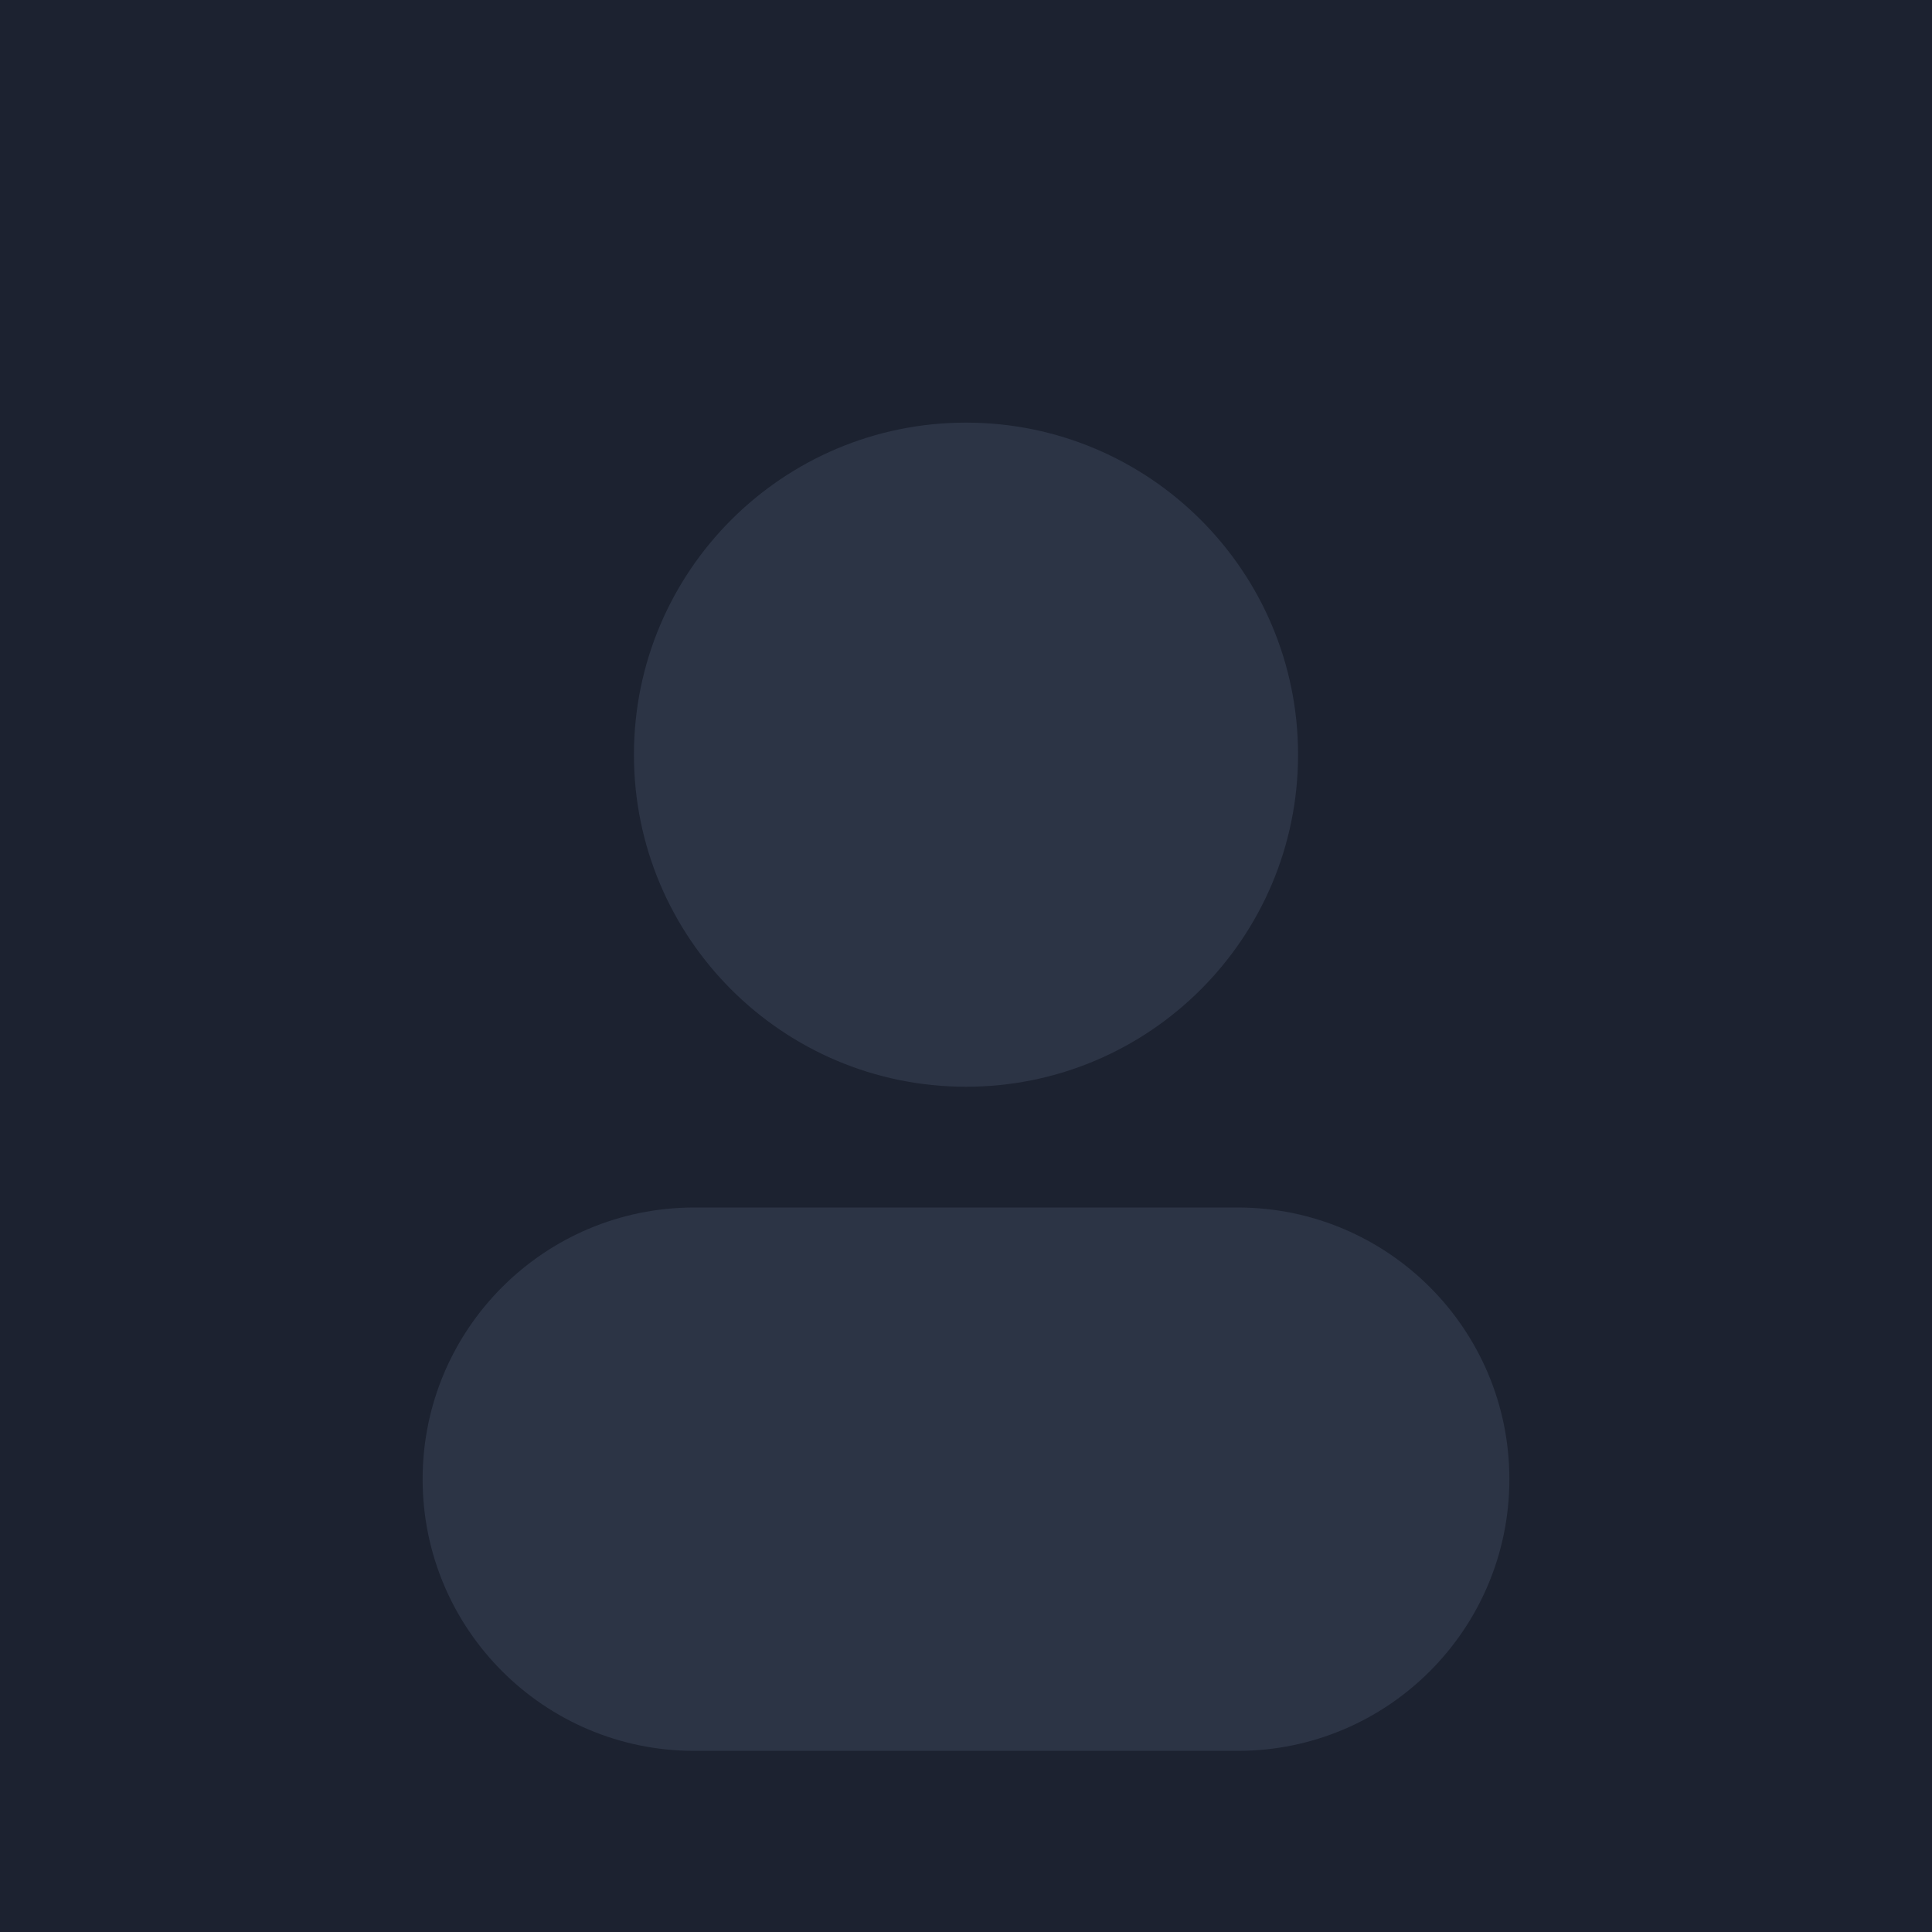
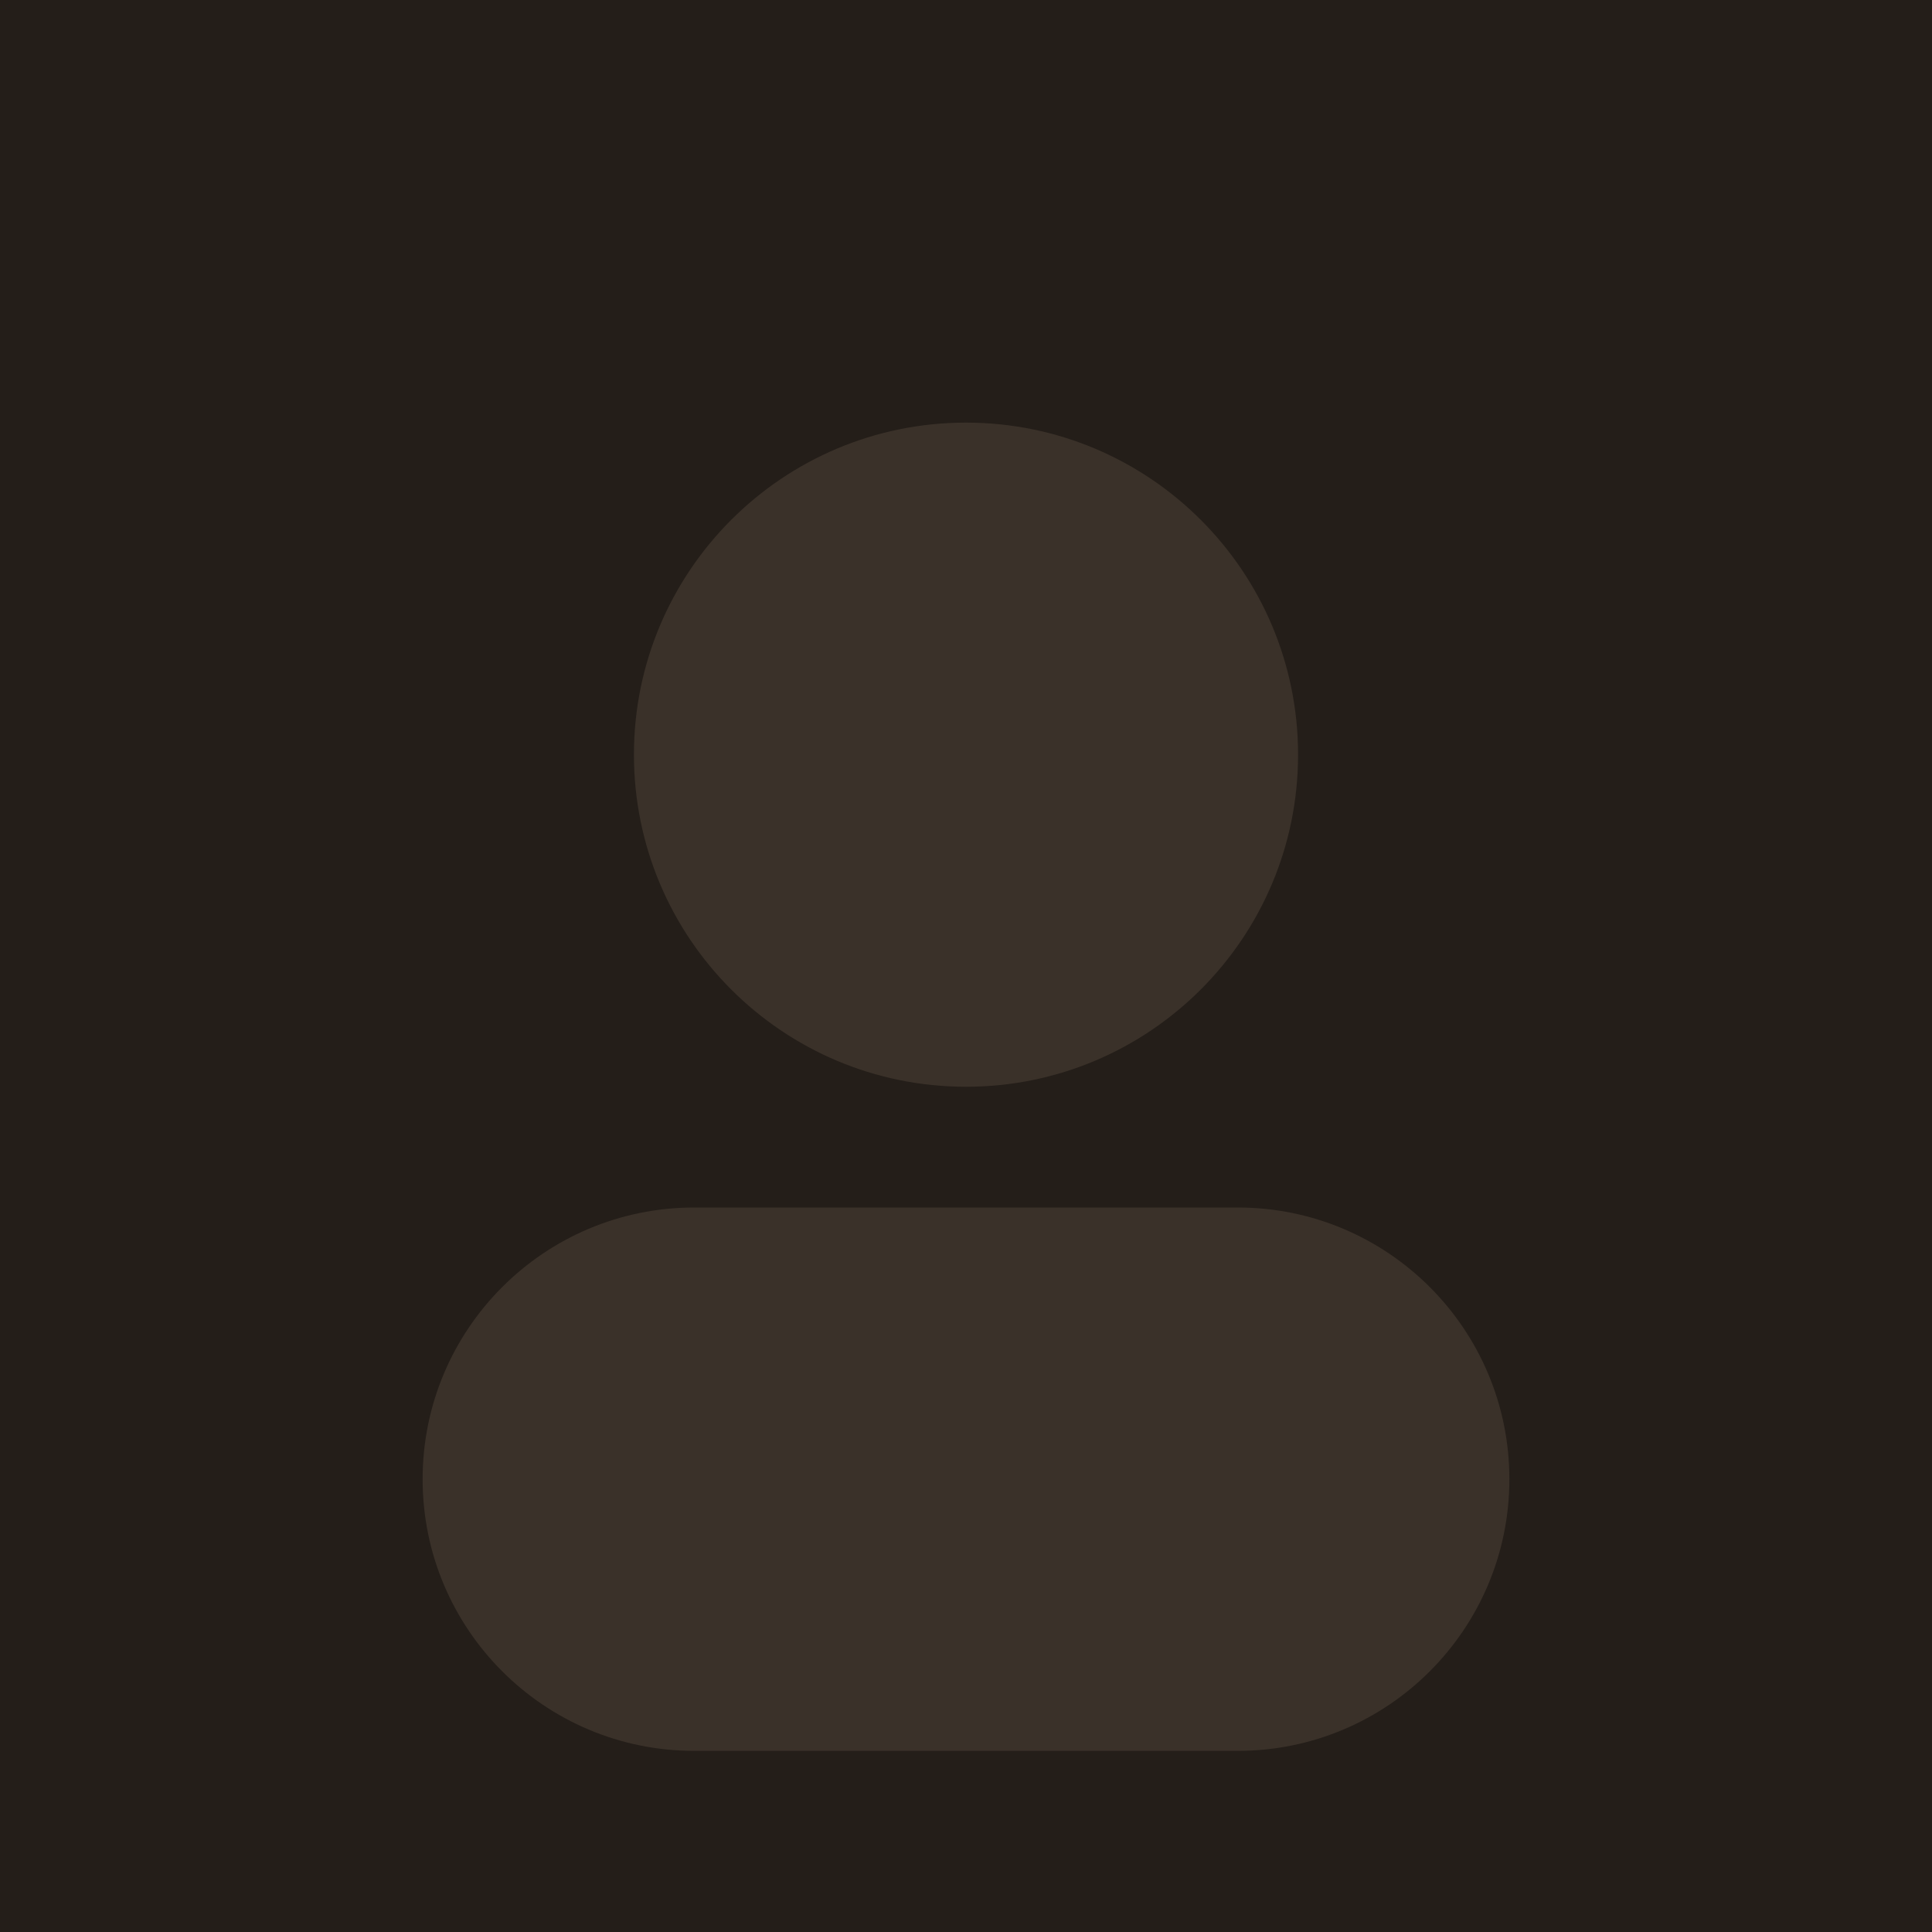
<svg xmlns="http://www.w3.org/2000/svg" viewBox="0 0 320 320">
-   <rect width="320" height="320" fill="#1c2230" />
-   <circle cx="160" cy="125" r="55" fill="#2c3445" />
-   <rect x="70" y="200" width="180" height="90" rx="45" fill="#2c3445" />
+   <rect width="320" height="320" fill="#241e19" />
+   <circle cx="160" cy="125" r="55" fill="#3a3129" />
+   <rect x="70" y="200" width="180" height="90" rx="45" fill="#3a3129" />
</svg>
